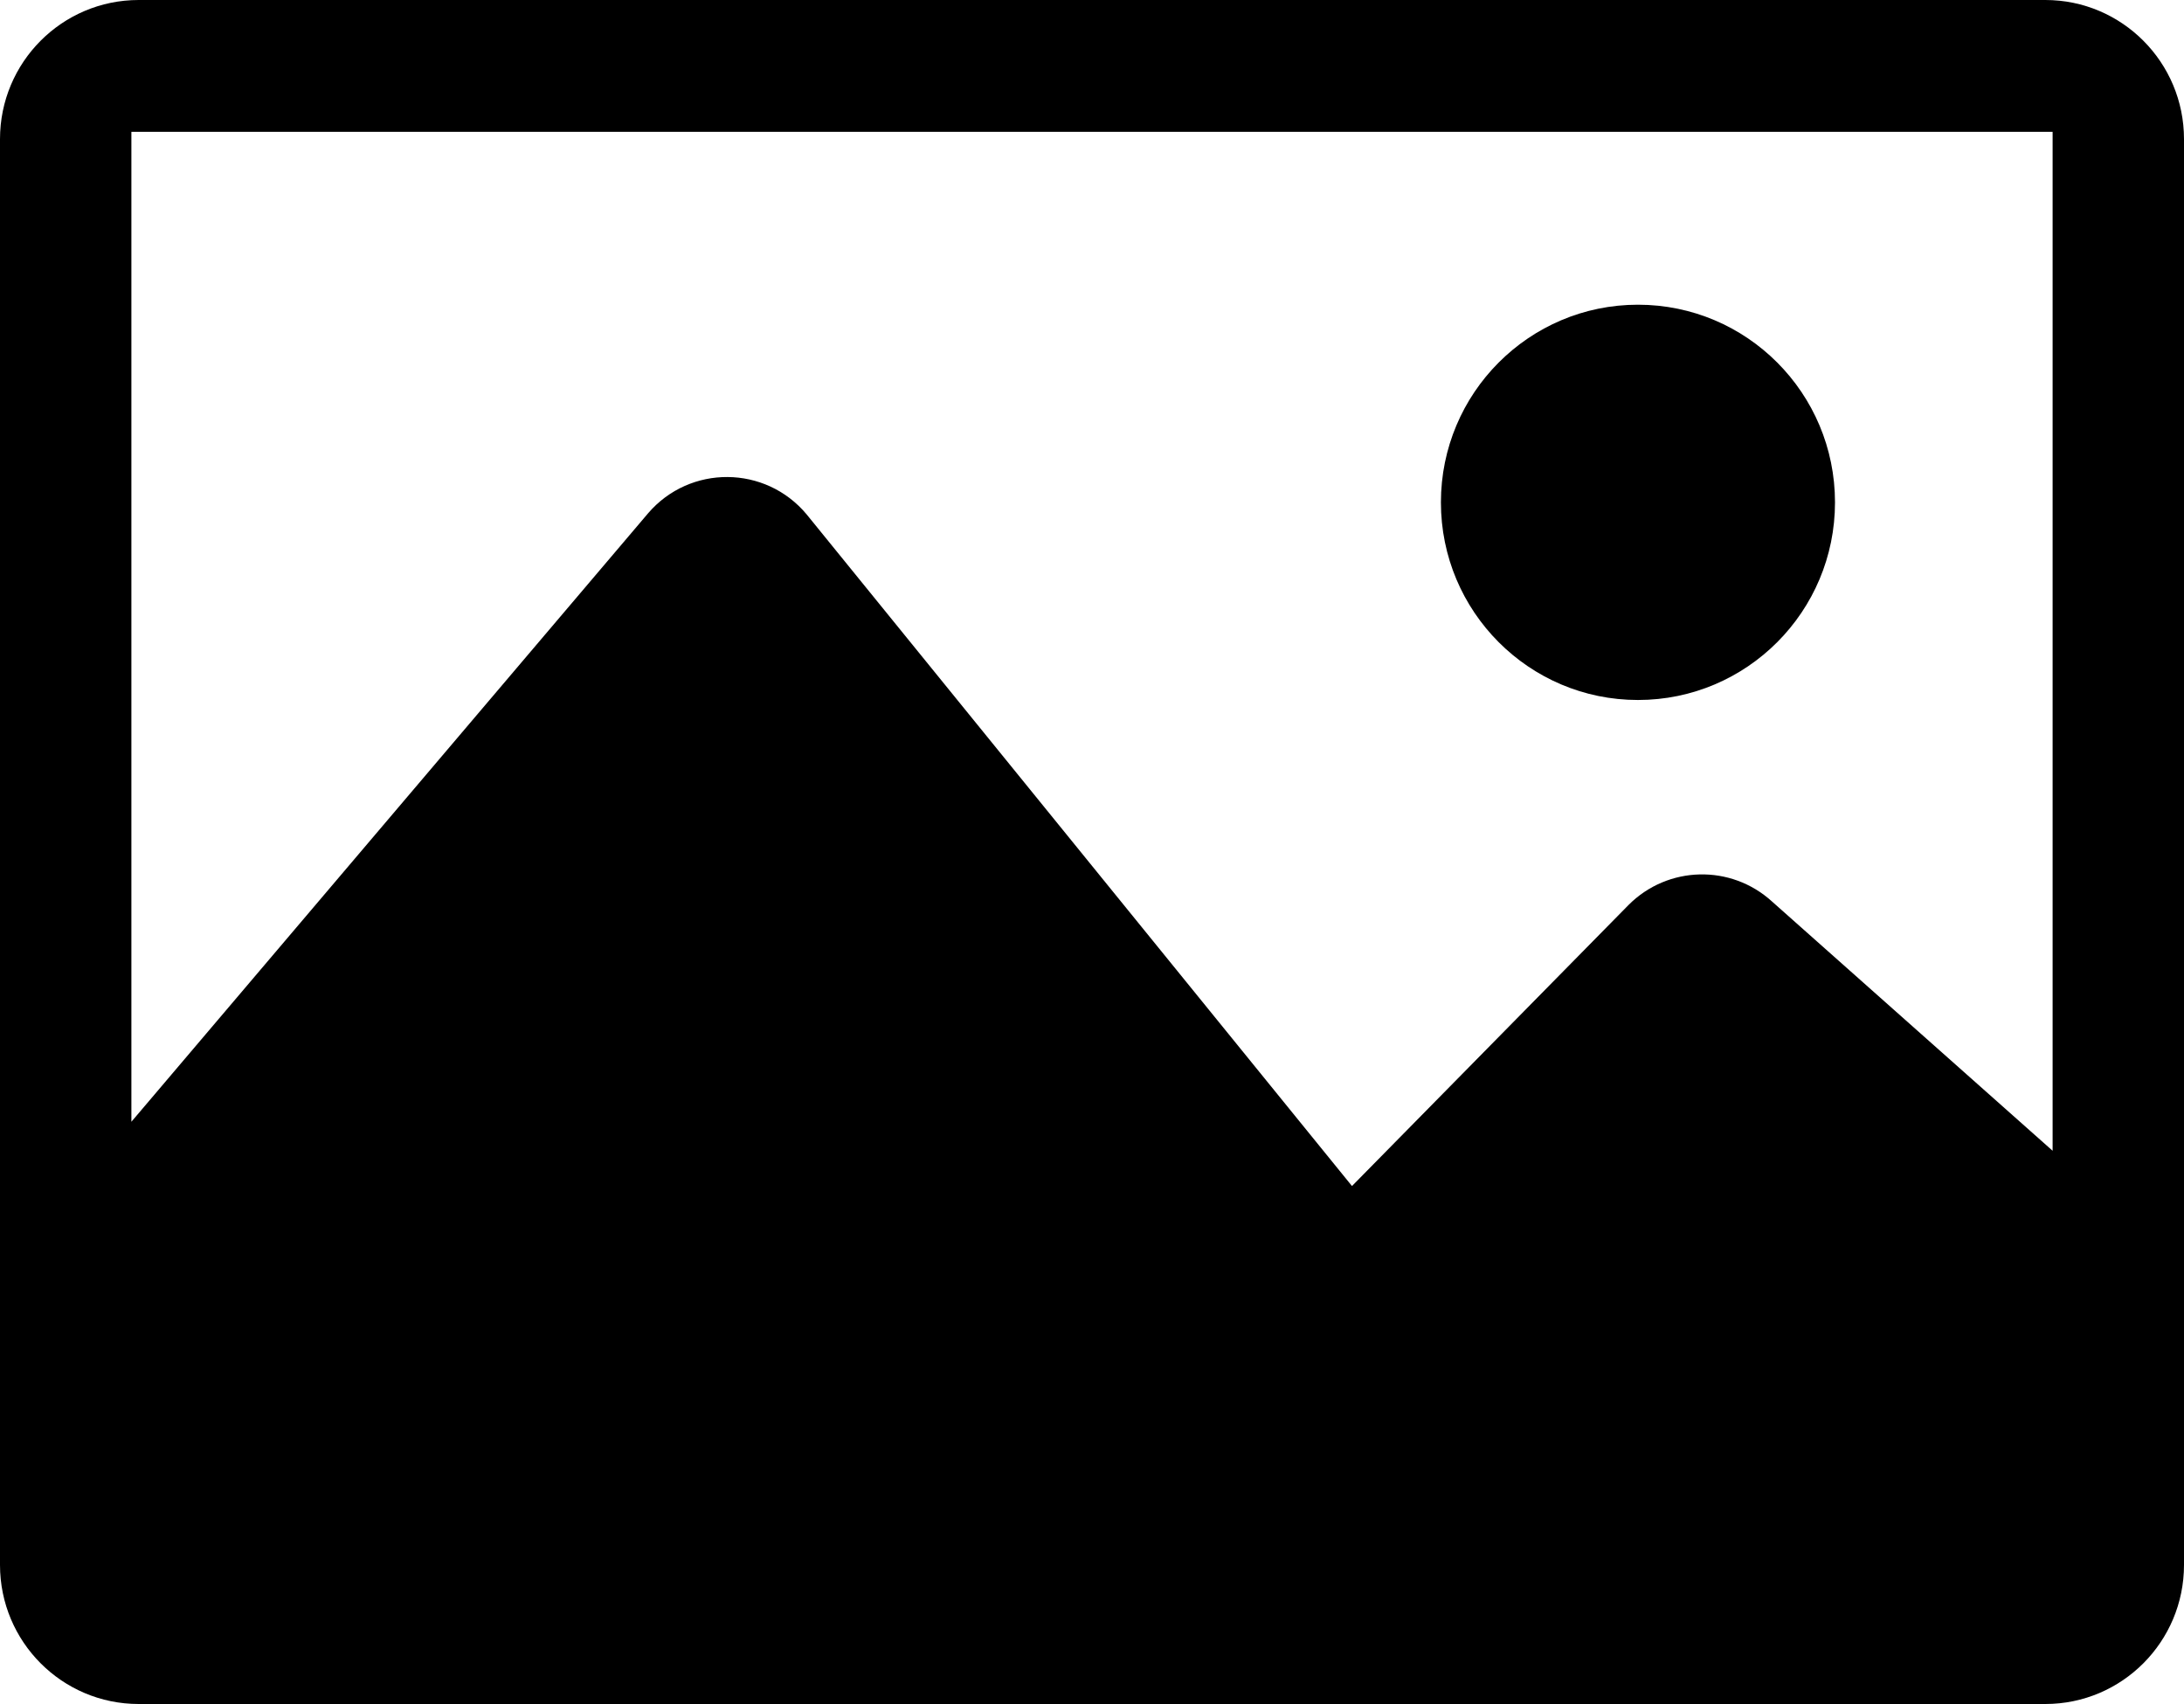
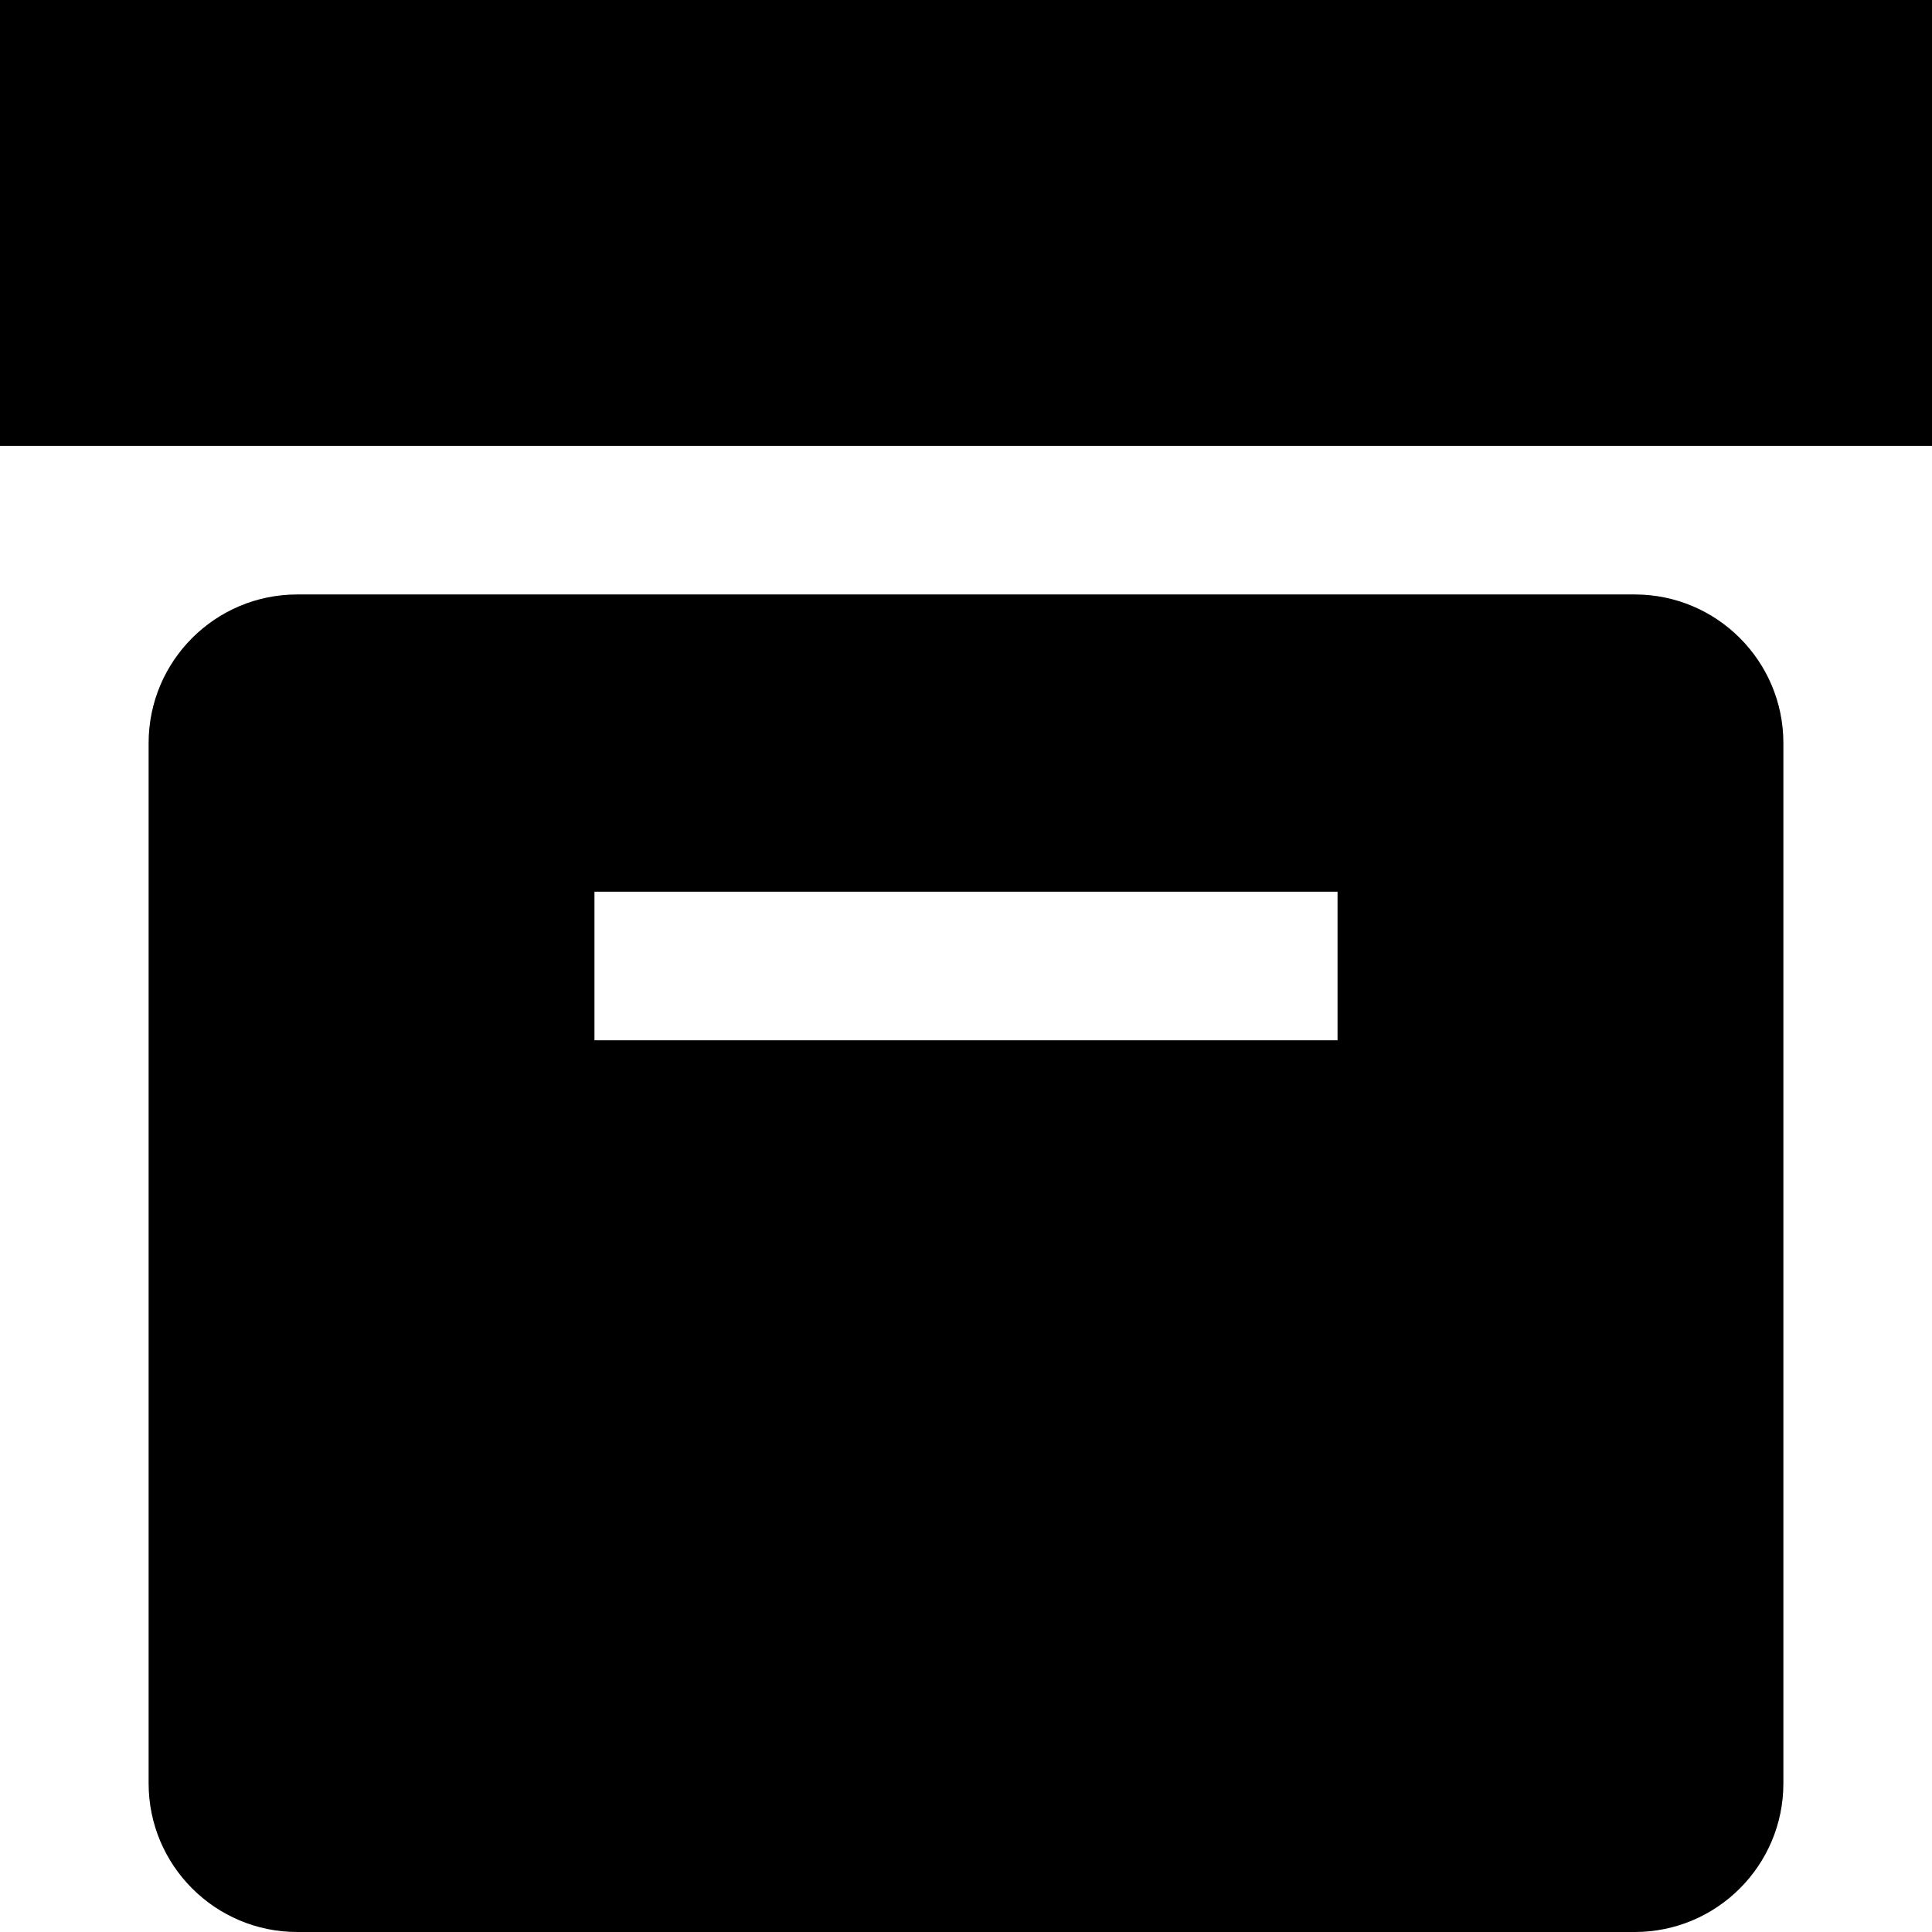
- <svg xmlns="http://www.w3.org/2000/svg" preserveAspectRatio="xMidYMid" width="50" height="39" viewBox="0 0 50 39">
-   <path d="M46.825,0.000 C46.825,0.000 3.175,0.000 3.175,0.000 C1.421,0.000 0.000,1.426 0.000,3.184 C0.000,3.184 0.000,35.817 0.000,35.817 C0.000,37.575 1.421,39.000 3.175,39.000 C3.175,39.000 46.825,39.000 46.825,39.000 C48.579,39.000 50.000,37.575 50.000,35.817 C50.000,35.817 50.000,3.184 50.000,3.184 C50.000,1.426 48.579,0.000 46.825,0.000 ZM46.992,3.017 C46.992,3.017 46.992,26.338 46.992,26.338 C46.992,26.338 40.569,20.634 40.569,20.634 C39.628,19.776 38.183,19.811 37.284,20.712 C37.284,20.712 30.952,27.145 30.952,27.145 C30.952,27.145 18.467,11.773 18.467,11.773 C17.524,10.643 15.795,10.631 14.837,11.748 C14.837,11.748 3.008,25.674 3.008,25.674 C3.008,25.674 3.008,3.017 3.008,3.017 C3.008,3.017 46.992,3.017 46.992,3.017 ZM32.988,11.498 C32.988,8.999 35.007,6.974 37.499,6.974 C39.991,6.974 42.010,8.999 42.010,11.498 C42.010,13.996 39.991,16.021 37.499,16.021 C35.007,16.021 32.988,13.996 32.988,11.498 Z" />
+ <svg xmlns="http://www.w3.org/2000/svg" width="13px" height="13px">
+   <path d="M-0.000,3.000 L-0.000,-0.000 L13.000,-0.000 L13.000,3.000 L-0.000,3.000 ZM2.000,4.000 L11.000,4.000 C11.552,4.000 12.000,4.448 12.000,5.000 L12.000,12.000 C12.000,12.552 11.552,13.000 11.000,13.000 L2.000,13.000 C1.448,13.000 1.000,12.552 1.000,12.000 L1.000,5.000 C1.000,4.448 1.448,4.000 2.000,4.000 ZM4.000,7.000 L9.000,7.000 L9.000,6.000 L4.000,6.000 L4.000,7.000 Z" />
</svg>
